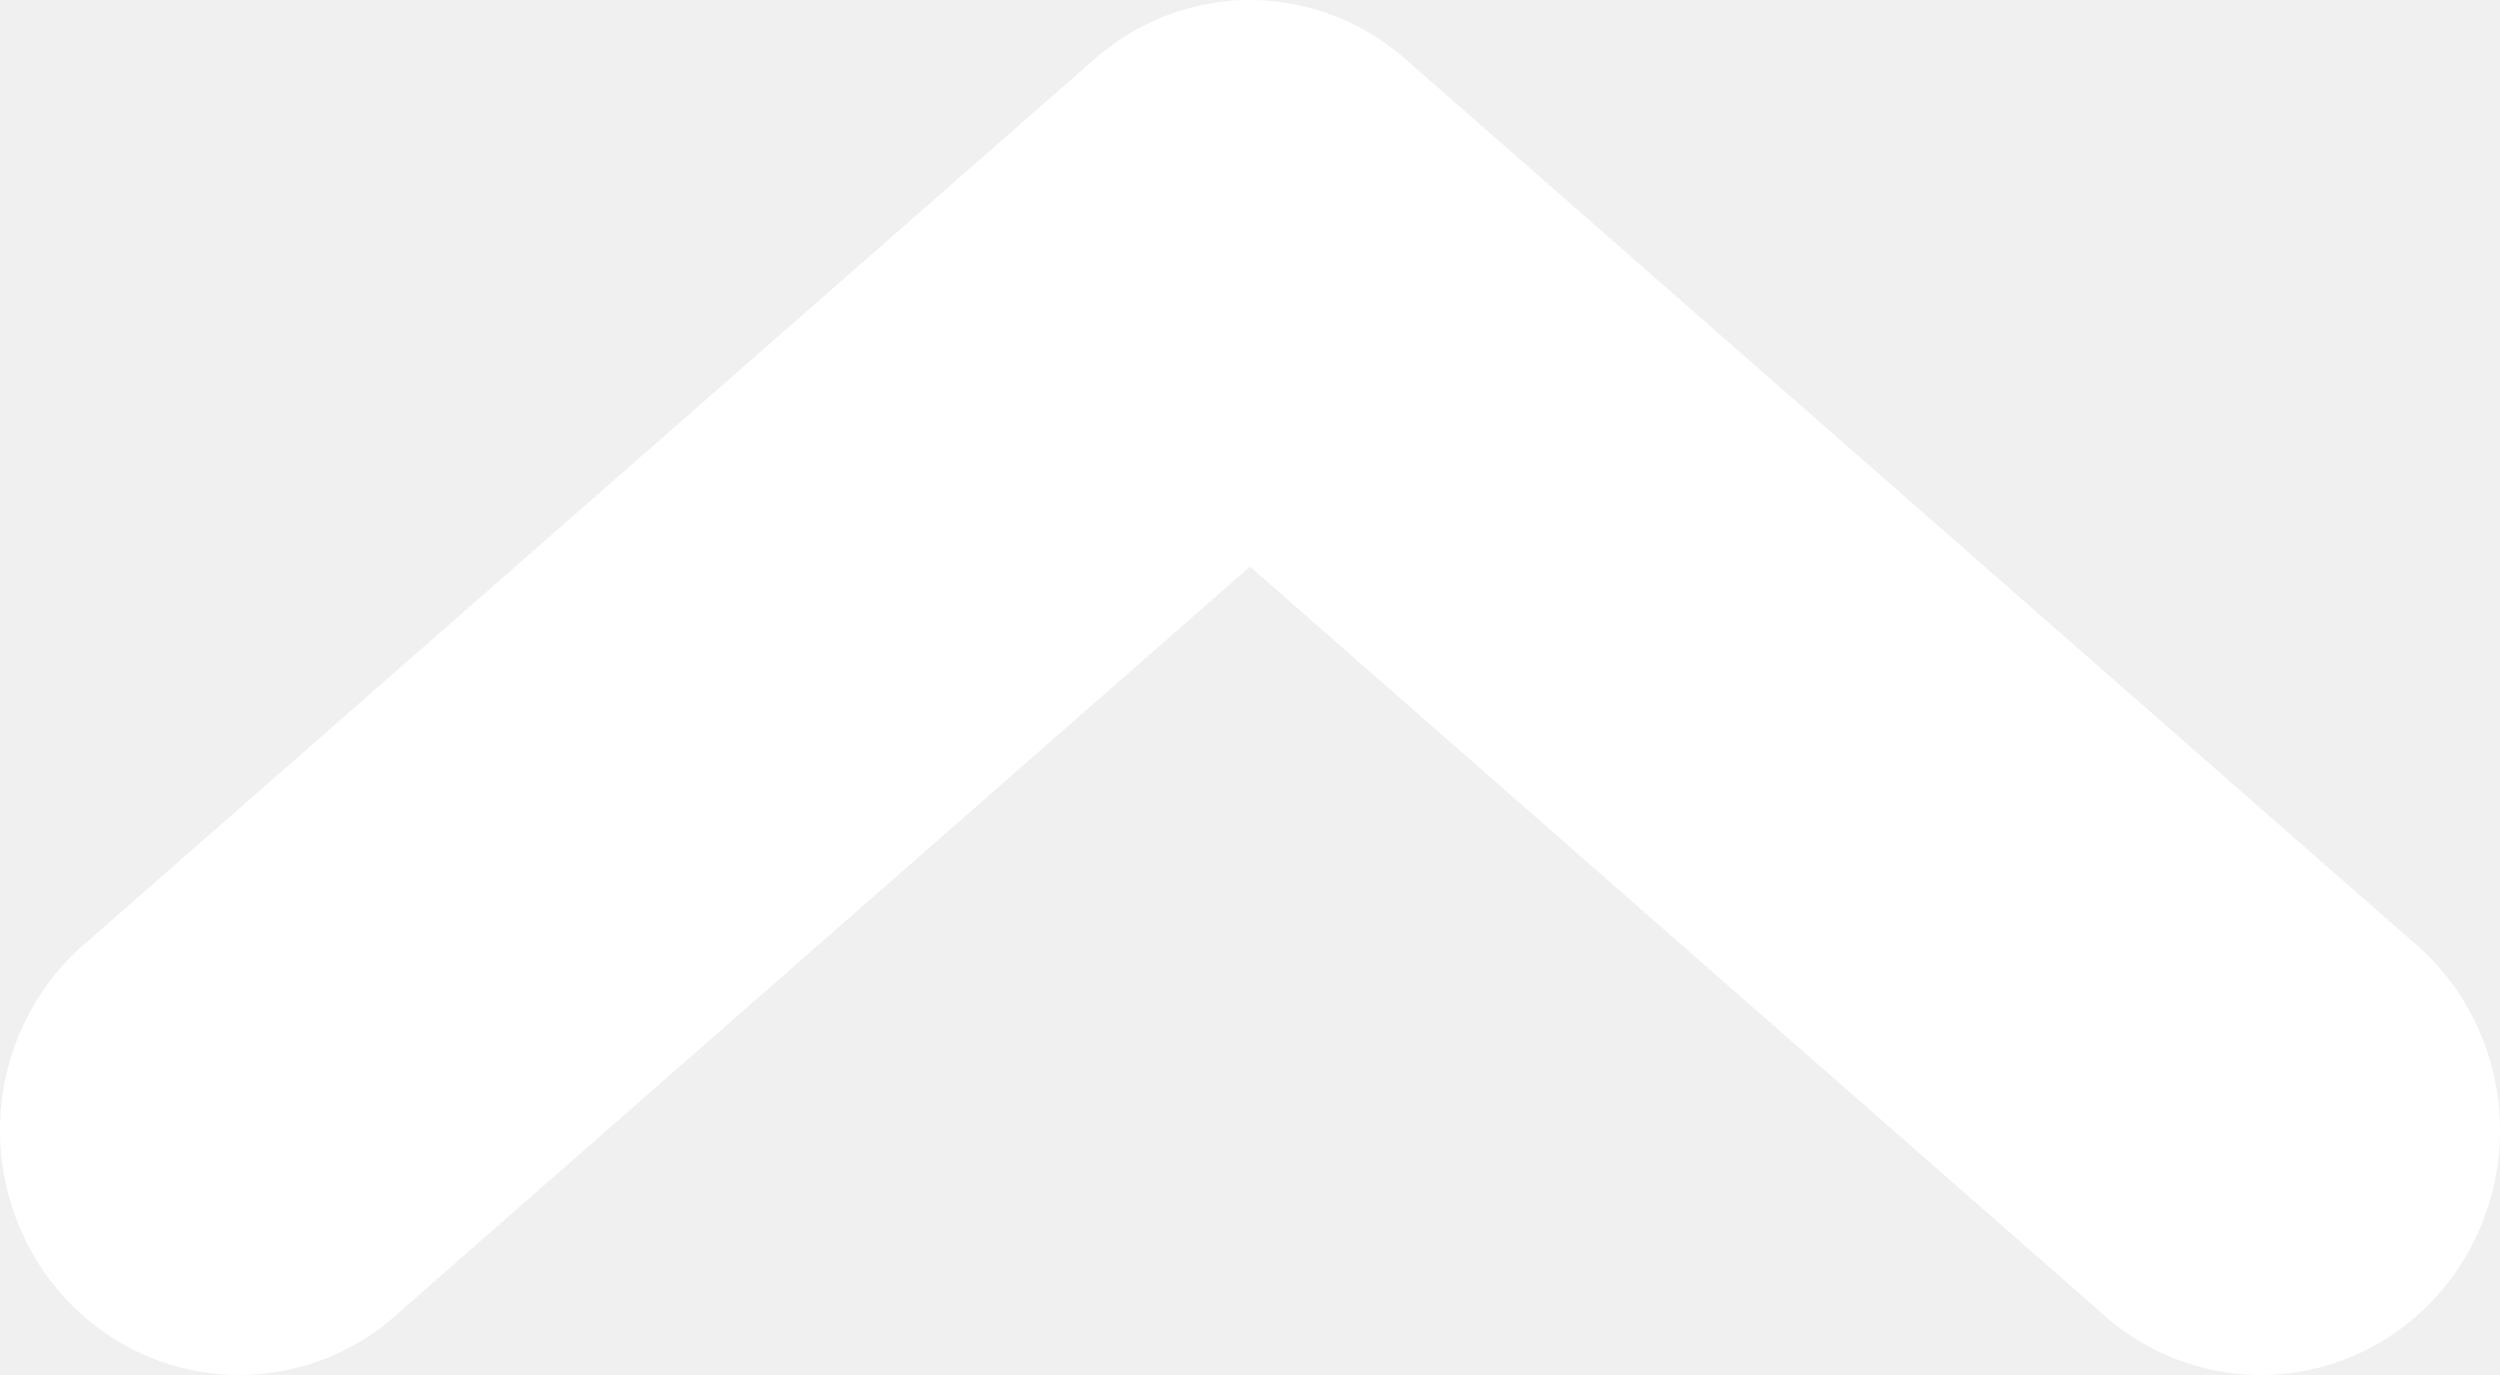
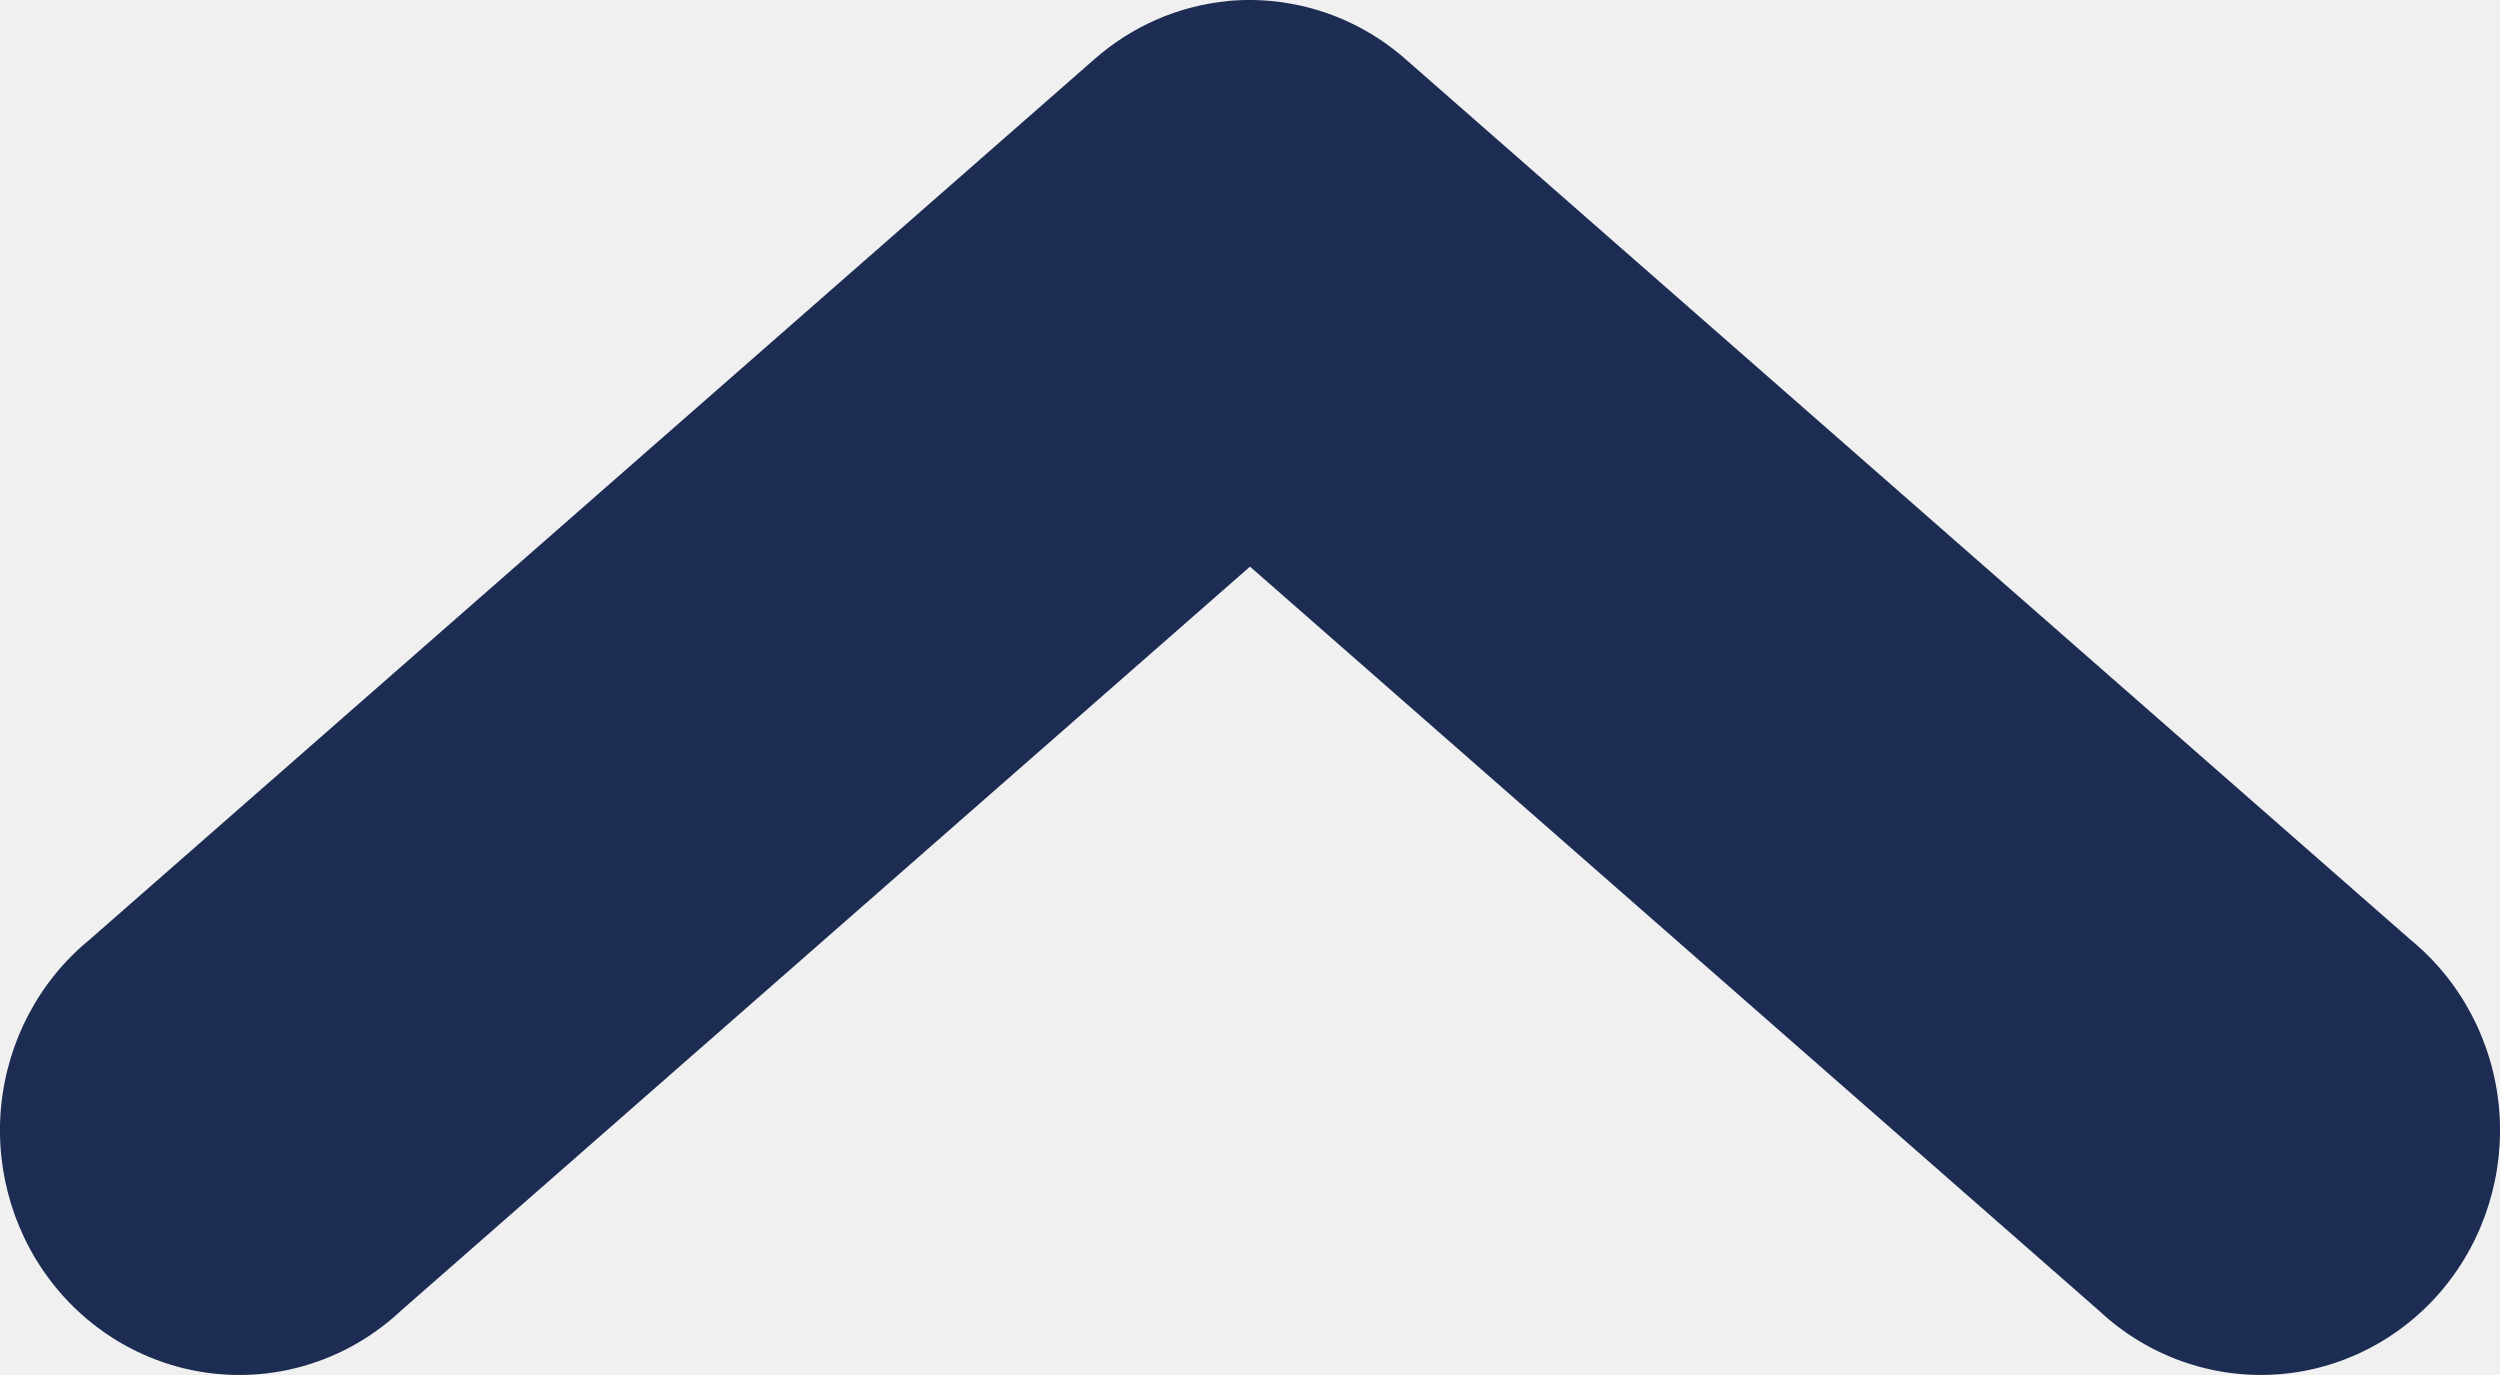
<svg xmlns="http://www.w3.org/2000/svg" width="20" height="11" viewBox="0 0 20 11" fill="none">
-   <path d="M9.82 0.009C9.427 0.047 9.055 0.21 8.756 0.473L0.717 7.517C0.312 7.848 0.057 8.333 0.008 8.86C-0.04 9.388 0.123 9.913 0.46 10.316C0.797 10.718 1.28 10.964 1.797 10.996C2.314 11.029 2.823 10.845 3.205 10.488L10 4.533L16.795 10.488C17.177 10.845 17.686 11.028 18.203 10.996C18.72 10.964 19.203 10.718 19.54 10.316C19.877 9.913 20.04 9.388 19.992 8.86C19.943 8.333 19.688 7.848 19.283 7.517L11.244 0.473C10.851 0.127 10.337 -0.04 9.821 0.008L9.82 0.009Z" fill="white" />
+   <path d="M9.82 0.009C9.427 0.047 9.055 0.21 8.756 0.473L0.717 7.517C0.312 7.848 0.057 8.333 0.008 8.86C-0.04 9.388 0.123 9.913 0.46 10.316C0.797 10.718 1.28 10.964 1.797 10.996C2.314 11.029 2.823 10.845 3.205 10.488L10 4.533L16.795 10.488C17.177 10.845 17.686 11.028 18.203 10.996C18.72 10.964 19.203 10.718 19.54 10.316C19.877 9.913 20.04 9.388 19.992 8.86C19.943 8.333 19.688 7.848 19.283 7.517L11.244 0.473C10.851 0.127 10.337 -0.04 9.821 0.008L9.82 0.009Z" fill="#1D2C53" />
</svg>
